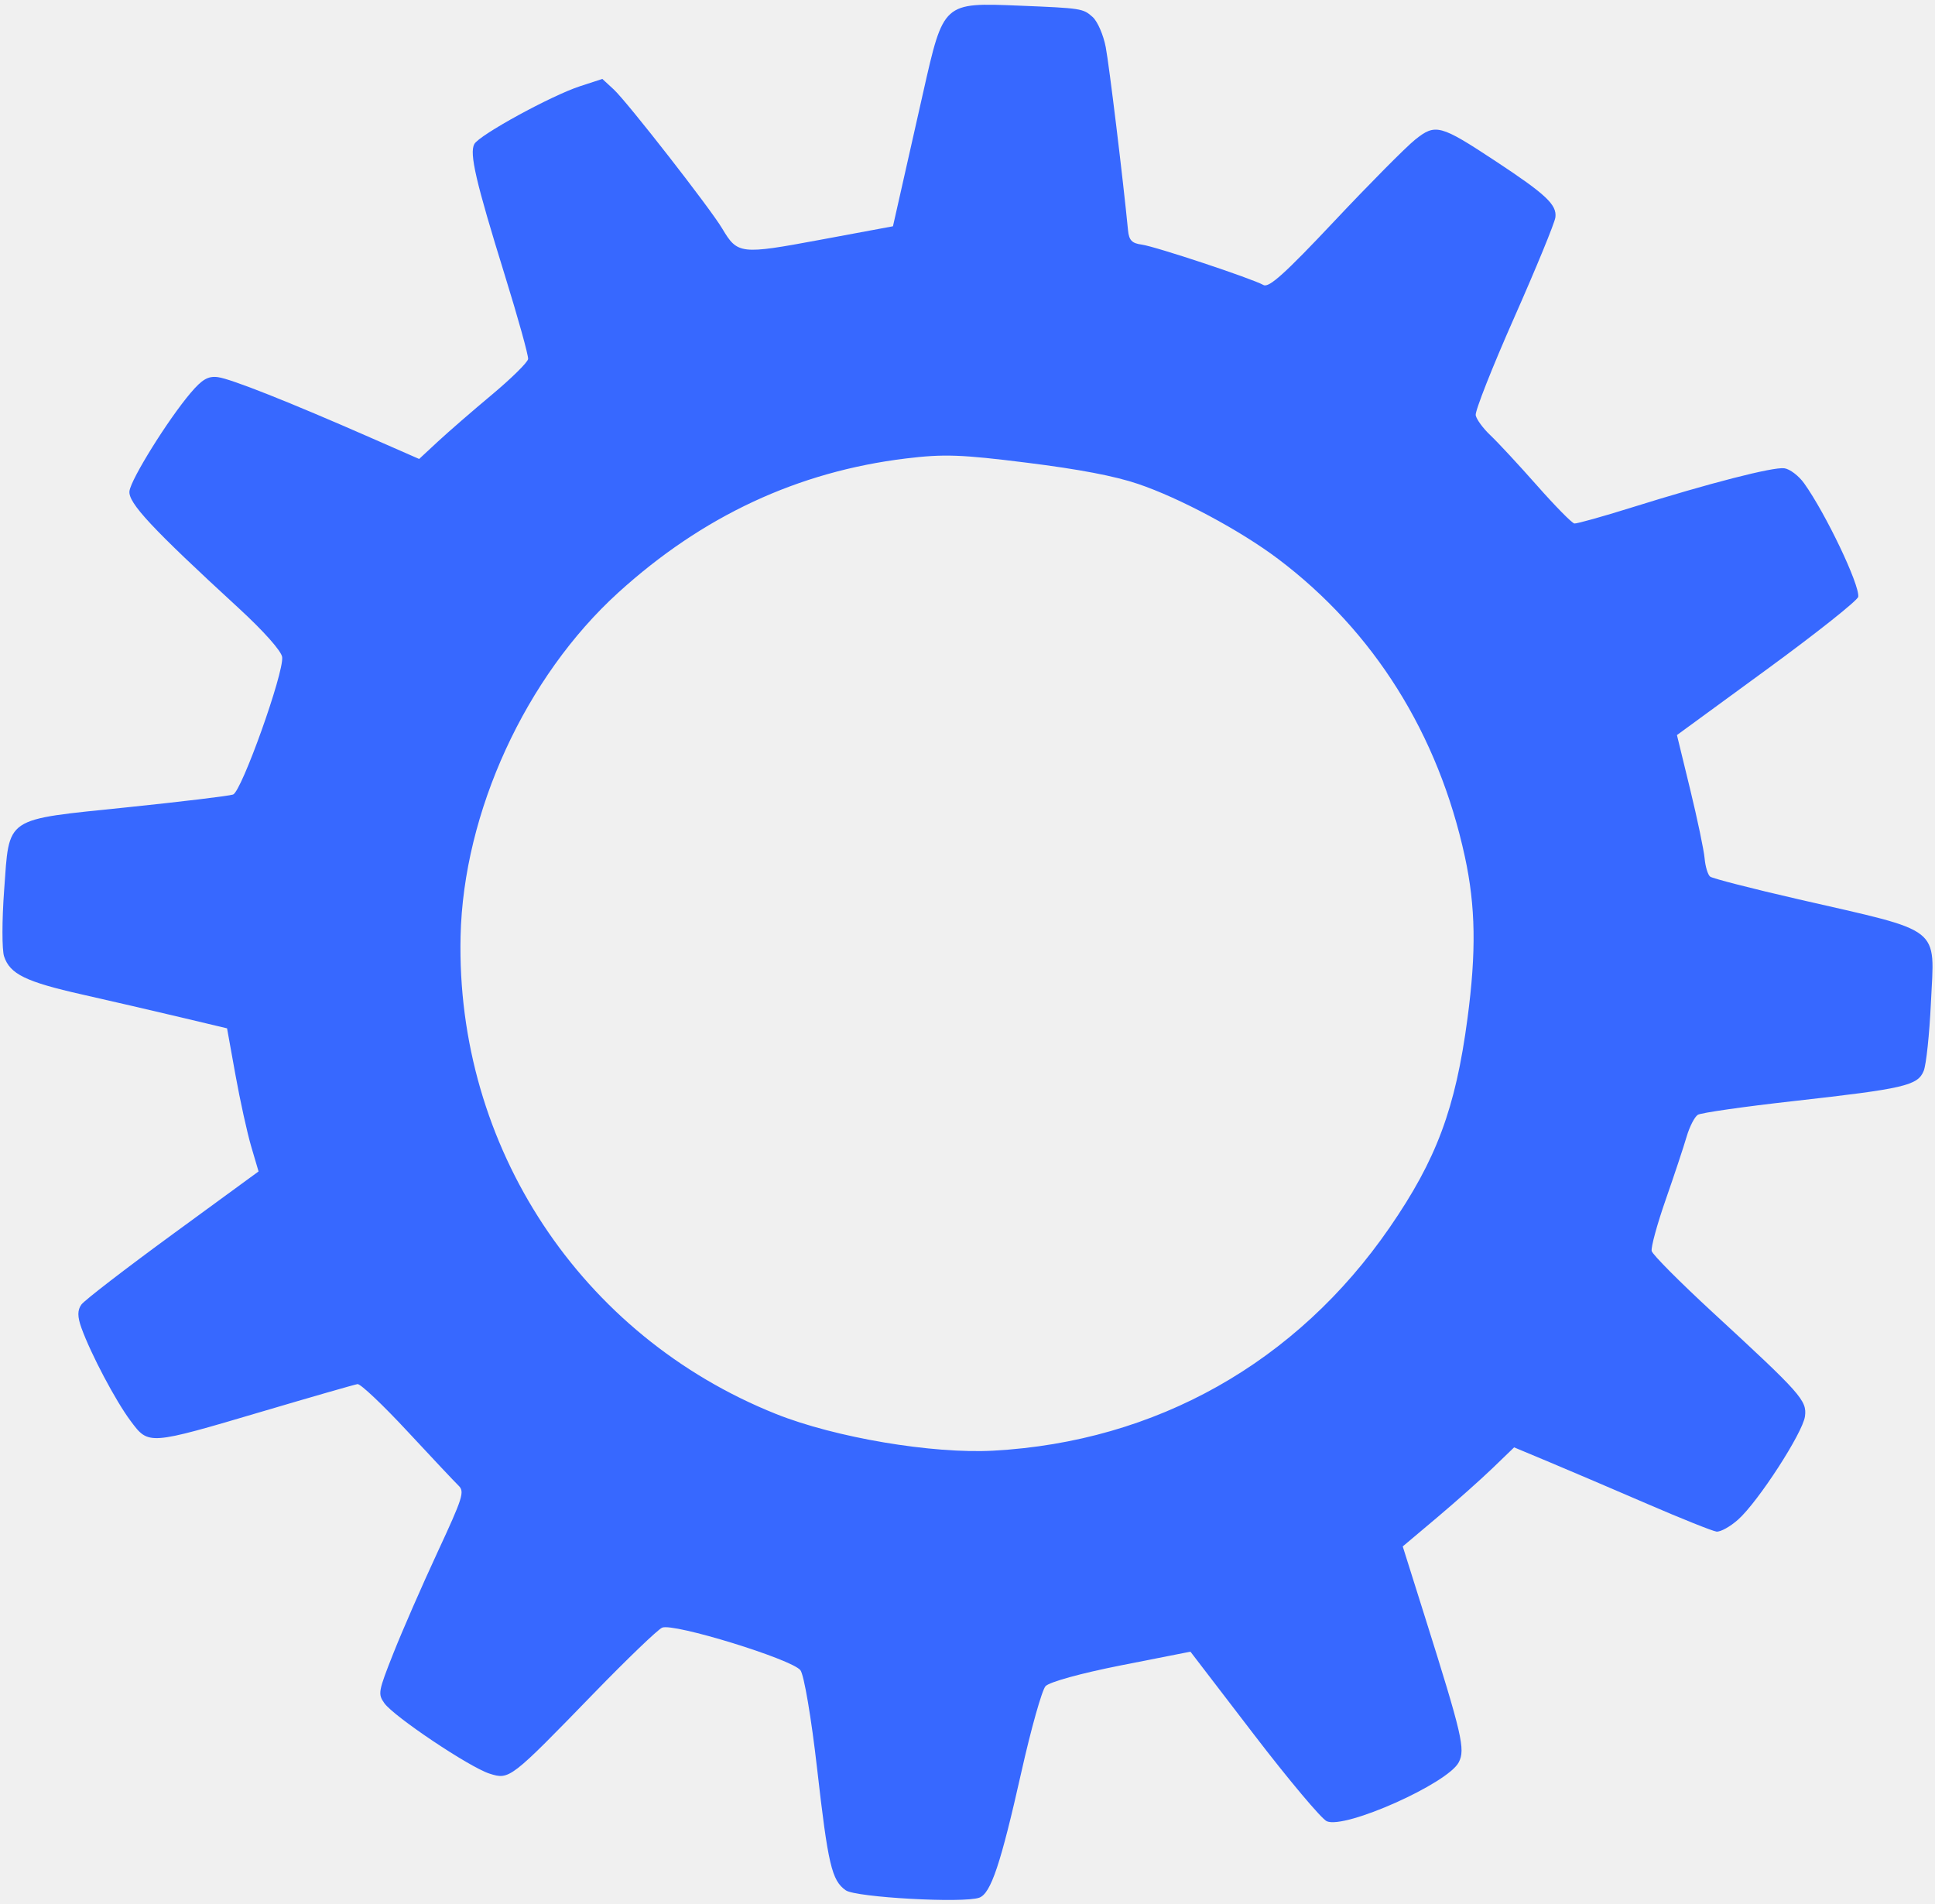
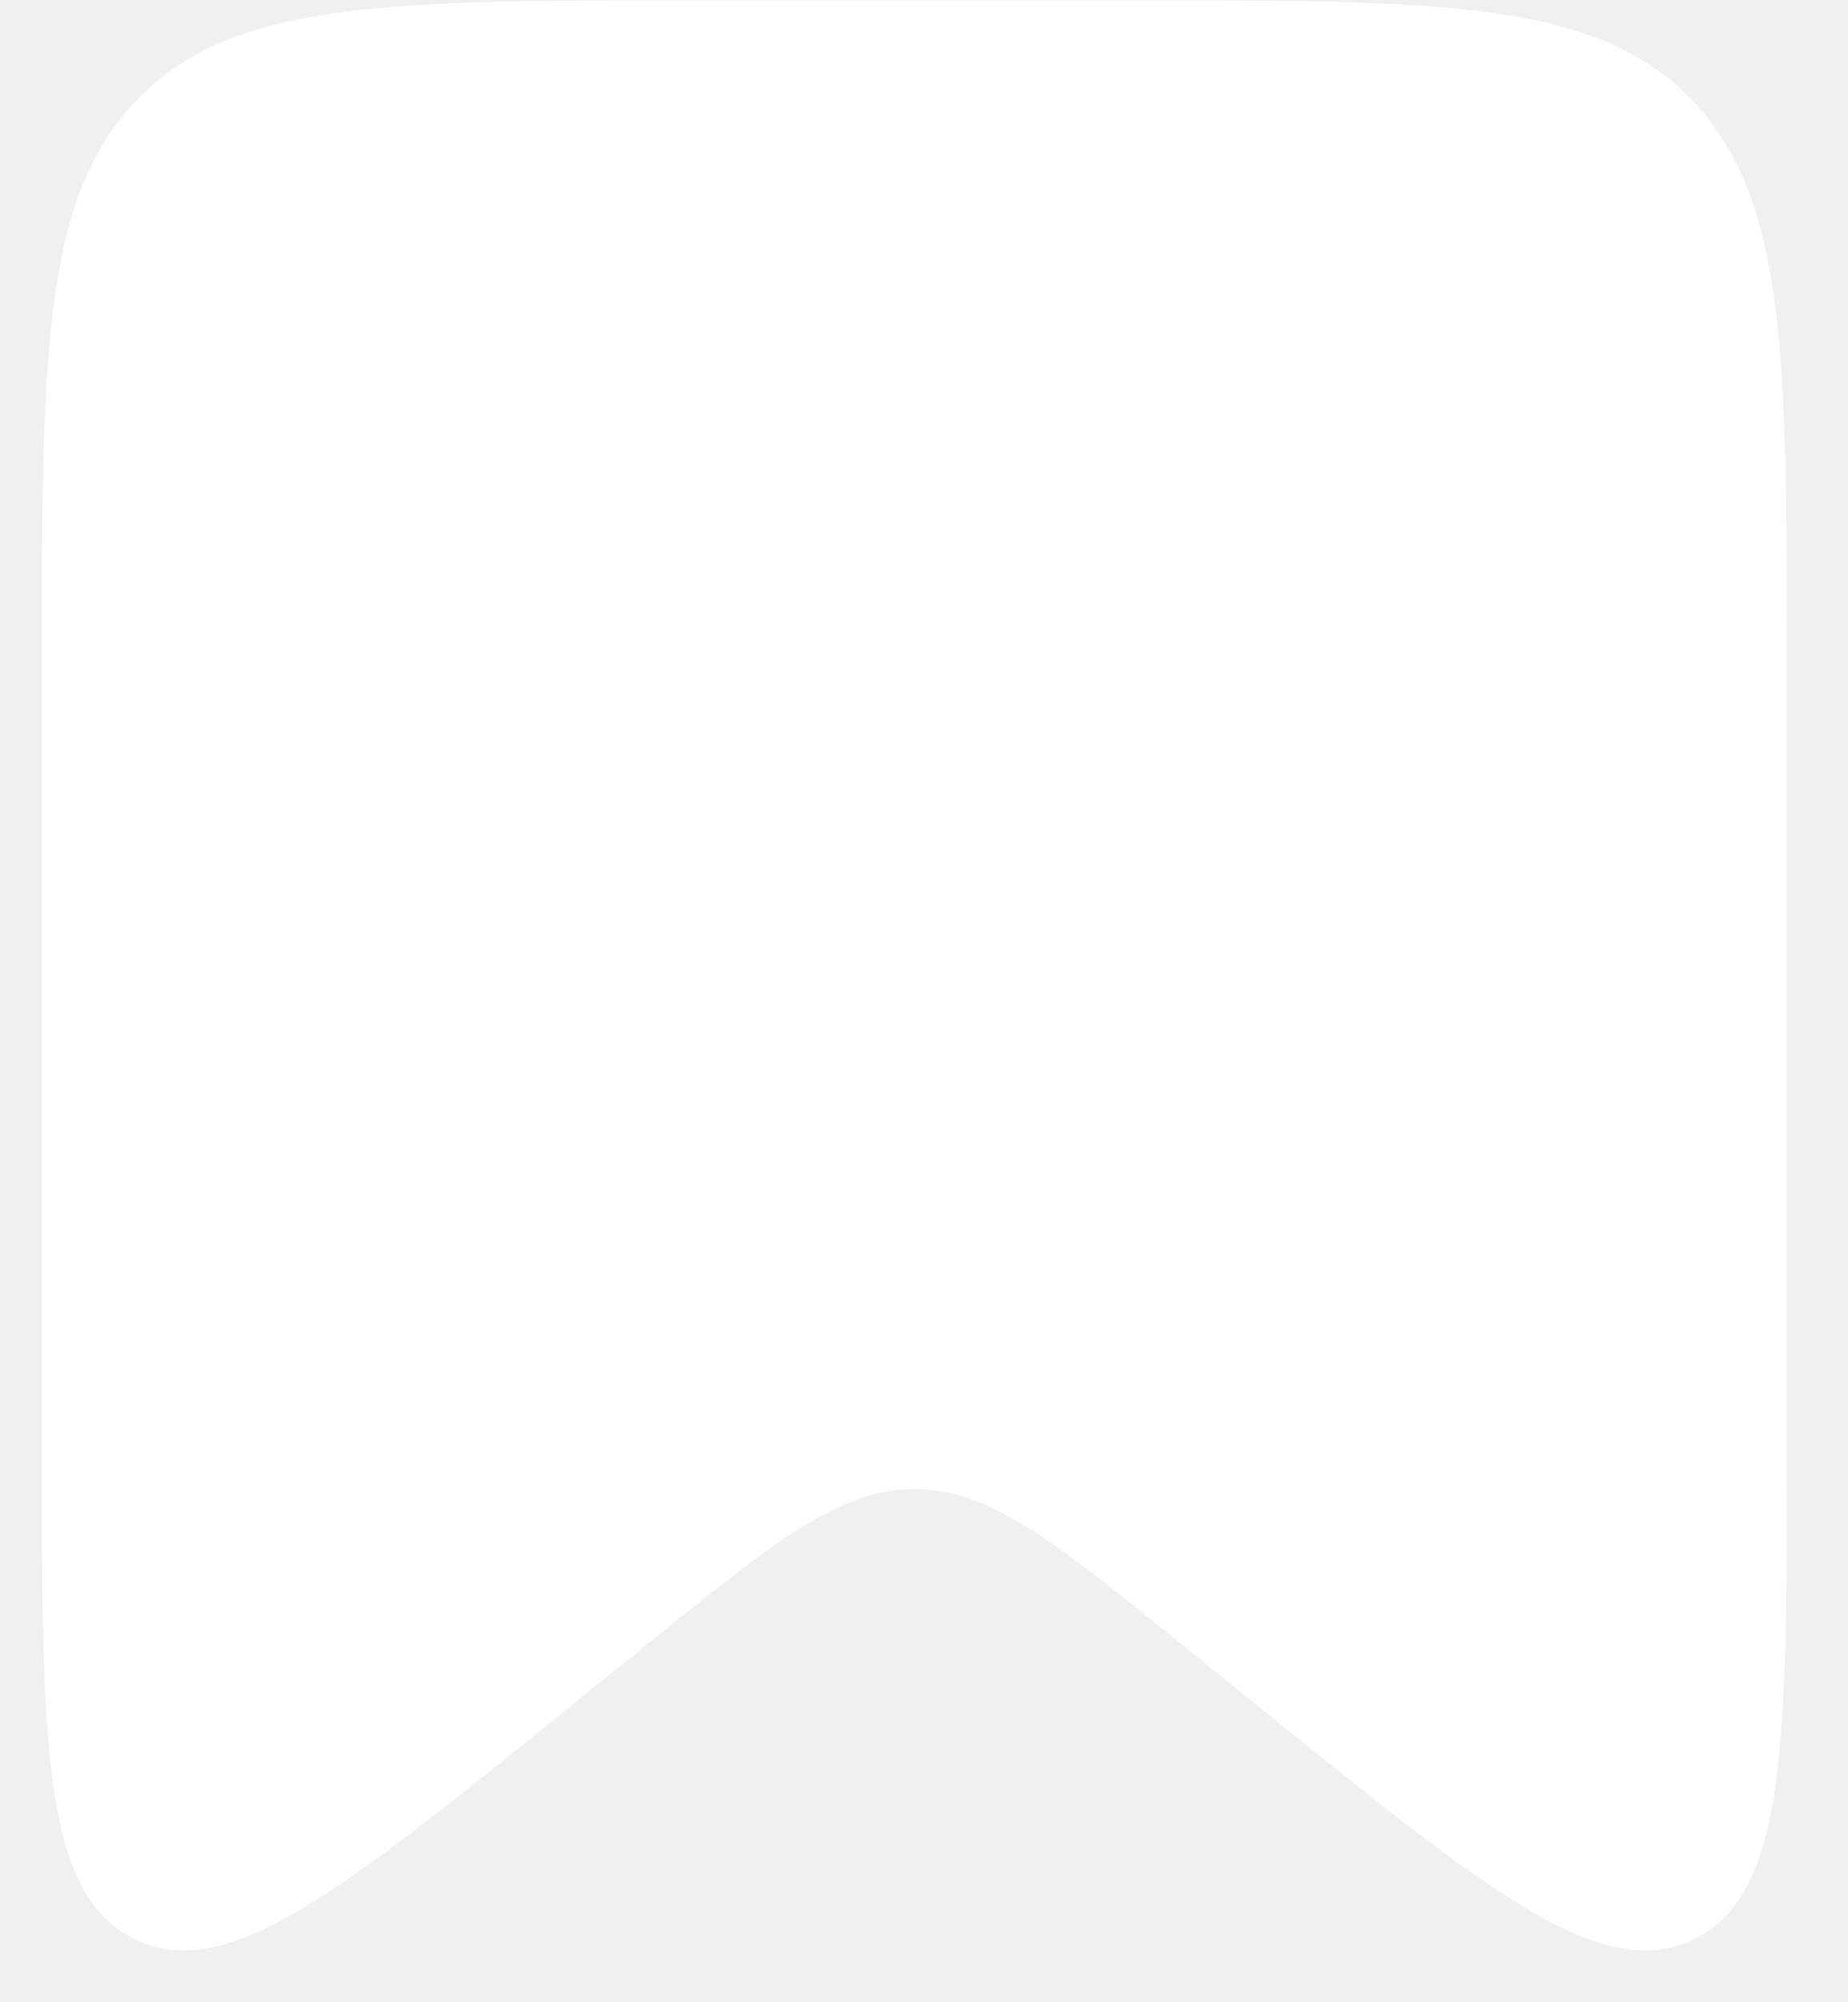
- <svg xmlns="http://www.w3.org/2000/svg" width="368" height="362" viewBox="0 0 368 362" fill="none">
-   <path fill-rule="evenodd" clip-rule="evenodd" d="M193.869 1.076C179.355 0.486 179.442 0.407 175.564 17.603C174.028 24.412 172.108 32.92 171.298 36.509L169.824 43.035L155.897 45.623C140.794 48.43 140.263 48.368 137.343 43.452C135.077 39.637 119.265 19.361 116.733 17.023L114.555 15.012L110.323 16.393C104.85 18.18 91.165 25.663 90.213 27.39C89.235 29.163 90.478 34.52 95.989 52.285C98.519 60.442 100.52 67.639 100.435 68.277C100.35 68.916 97.26 71.963 93.569 75.048C89.877 78.133 85.25 82.149 83.285 83.972L79.713 87.288L70.563 83.275C54.926 76.416 43.911 72.049 41.434 71.727C39.579 71.485 38.436 72.149 36.238 74.743C31.938 79.819 24.932 91.069 24.622 93.395C24.328 95.607 28.855 100.462 45.338 115.608C50.147 120.027 53.528 123.829 53.663 124.969C54.017 127.943 45.948 150.532 44.327 151.108C43.575 151.376 34.492 152.471 24.144 153.542C0.57 155.984 1.83 155.133 0.785 169.323C0.368 174.995 0.363 180.652 0.776 181.894C1.895 185.257 4.887 186.718 15.607 189.136C20.94 190.339 29.326 192.28 34.243 193.449L43.182 195.575L44.784 204.456C45.666 209.341 47.014 215.464 47.78 218.064L49.173 222.79L32.866 234.71C23.896 241.265 16.076 247.291 15.486 248.099C14.713 249.159 14.711 250.394 15.48 252.533C17.267 257.498 21.98 266.417 24.845 270.249C28.29 274.858 28.147 274.869 49.967 268.419C59.327 265.652 67.44 263.32 67.995 263.236C68.55 263.152 72.808 267.181 77.46 272.189C82.11 277.198 86.497 281.859 87.209 282.547C88.393 283.693 88.05 284.776 83.183 295.265C80.256 301.57 76.495 310.18 74.825 314.398C71.924 321.721 71.846 322.15 73.092 323.915C74.881 326.451 89.283 336.099 93.094 337.315C96.893 338.528 97.041 338.412 112.998 321.971C119.266 315.514 125.082 309.927 125.922 309.558C128.058 308.619 150.571 315.545 152.224 317.649C152.906 318.518 154.298 326.716 155.387 336.274C157.478 354.647 158.181 357.636 160.847 359.508C162.778 360.865 183.315 361.995 186.247 360.906C188.451 360.088 190.326 354.48 194.262 336.936C196.097 328.758 198.157 321.446 198.839 320.688C199.558 319.891 205.625 318.218 213.24 316.717L226.4 314.124L238.451 329.847C245.079 338.496 251.325 345.933 252.33 346.375C255.818 347.91 275.363 339.177 277.43 335.159C278.704 332.681 278.079 329.999 270.965 307.414L266.774 294.106L273.283 288.625C276.863 285.609 281.629 281.37 283.874 279.205L287.957 275.267L294.737 278.103C298.466 279.663 306.818 283.228 313.298 286.026C319.776 288.824 325.691 291.19 326.44 291.286C327.189 291.382 329.045 290.351 330.565 288.995C334.379 285.593 342.853 272.502 343.269 269.371C343.669 266.358 342.58 265.131 325.716 249.586C319.509 243.864 314.29 238.619 314.121 237.931C313.952 237.242 315.145 232.863 316.772 228.199C318.399 223.535 320.19 218.141 320.752 216.213C321.314 214.285 322.281 212.395 322.901 212.014C323.522 211.633 331.7 210.462 341.075 209.413C362.184 207.05 364.728 206.458 365.855 203.654C366.33 202.474 366.944 196.662 367.222 190.74C367.913 175.964 369.729 177.386 342.049 171.033C333.241 169.012 325.675 167.07 325.235 166.718C324.795 166.367 324.321 164.8 324.184 163.237C324.047 161.673 322.807 155.761 321.429 150.097L318.923 139.799L336.094 127.249C345.537 120.347 353.327 114.157 353.404 113.493C353.671 111.191 347.235 97.698 343.117 91.927C342.087 90.484 340.385 89.192 339.335 89.057C337.184 88.782 325.163 91.873 310.25 96.537C304.746 98.258 299.871 99.619 299.418 99.561C298.965 99.503 295.76 96.247 292.297 92.324C288.832 88.402 284.853 84.113 283.454 82.793C282.054 81.473 280.792 79.751 280.649 78.968C280.505 78.184 283.799 69.839 287.966 60.423C292.133 51.007 295.661 42.422 295.804 41.345C296.123 38.947 294.021 36.971 284.412 30.636C273.896 23.701 272.996 23.461 269.13 26.561C267.378 27.965 260.474 34.929 253.787 42.035C244.402 52.01 241.325 54.785 240.293 54.207C238.062 52.959 219.674 46.854 217.136 46.52C215.263 46.272 214.714 45.697 214.528 43.79C213.57 33.983 210.949 12.439 210.293 8.979C209.853 6.656 208.732 4.073 207.801 3.238C205.982 1.604 205.667 1.556 193.869 1.076ZM216.41 92.027C224.343 94.703 235.91 100.897 243.083 106.309C261.279 120.041 273.538 139.591 278.593 162.945C280.636 172.382 280.775 181.001 279.088 193.692C276.811 210.822 273.21 220.494 264.293 233.44C246.592 259.137 219.867 274.192 188.93 275.894C177.329 276.533 158.833 273.41 147.583 268.916C110.433 254.07 86.675 218.079 87.593 178.038C88.133 154.479 99.95 128.73 117.573 112.713C133.604 98.142 151.725 89.693 172.305 87.193C179.497 86.319 182.774 86.434 195.291 88.001C205.298 89.253 211.941 90.521 216.41 92.027Z" fill="#3768FF" />
+ <svg xmlns="http://www.w3.org/2000/svg" width="24" height="26" viewBox="0 0 24 26" fill="none">
+   <path d="M0.543 8.755C0.543 4.63 0.543 2.568 1.788 1.287C3.033 0.005 5.036 0.005 9.043 0.005H14.71C18.717 0.005 20.72 0.005 21.965 1.287C23.21 2.568 23.21 4.63 23.21 8.755V18.712C23.21 22.625 23.21 24.582 22.014 25.18C20.817 25.779 19.323 24.57 16.334 22.152L15.377 21.378C13.697 20.019 12.856 19.339 11.876 19.339C10.896 19.339 10.056 20.019 8.375 21.378L7.419 22.152C4.43 24.57 2.935 25.779 1.739 25.18C0.543 24.582 0.543 22.625 0.543 18.712V8.755Z" fill="white" />
</svg>
